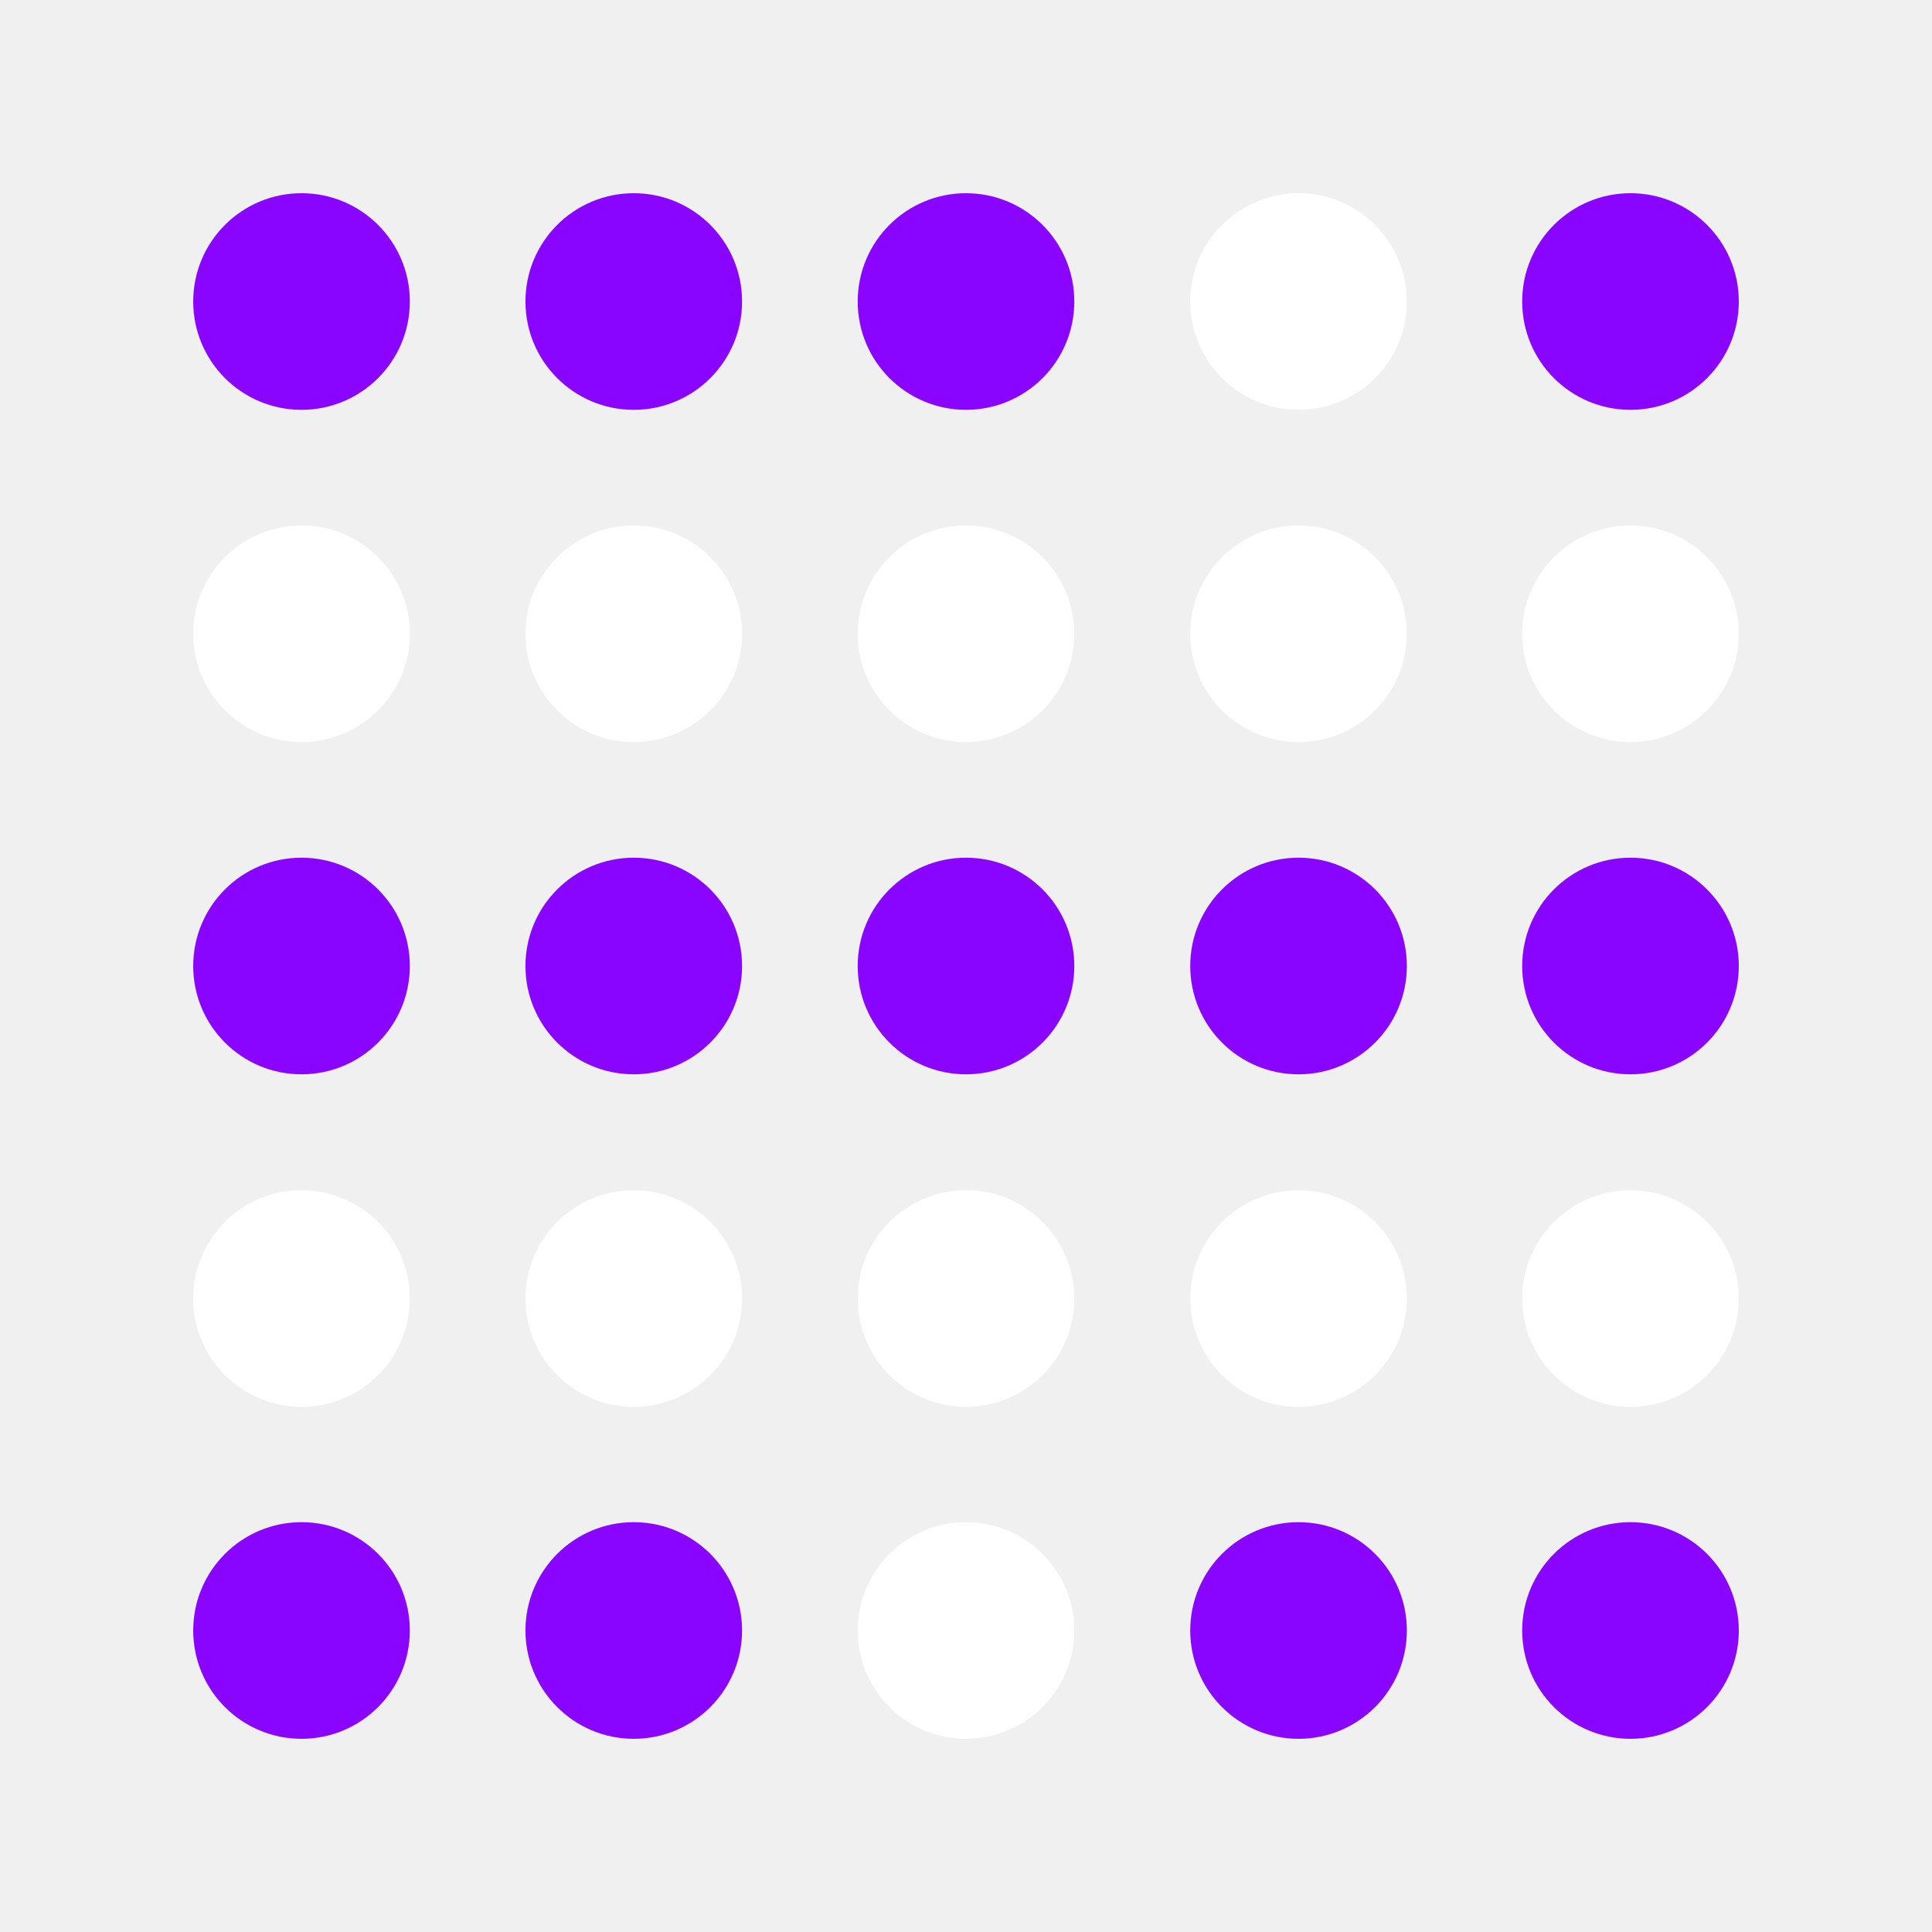
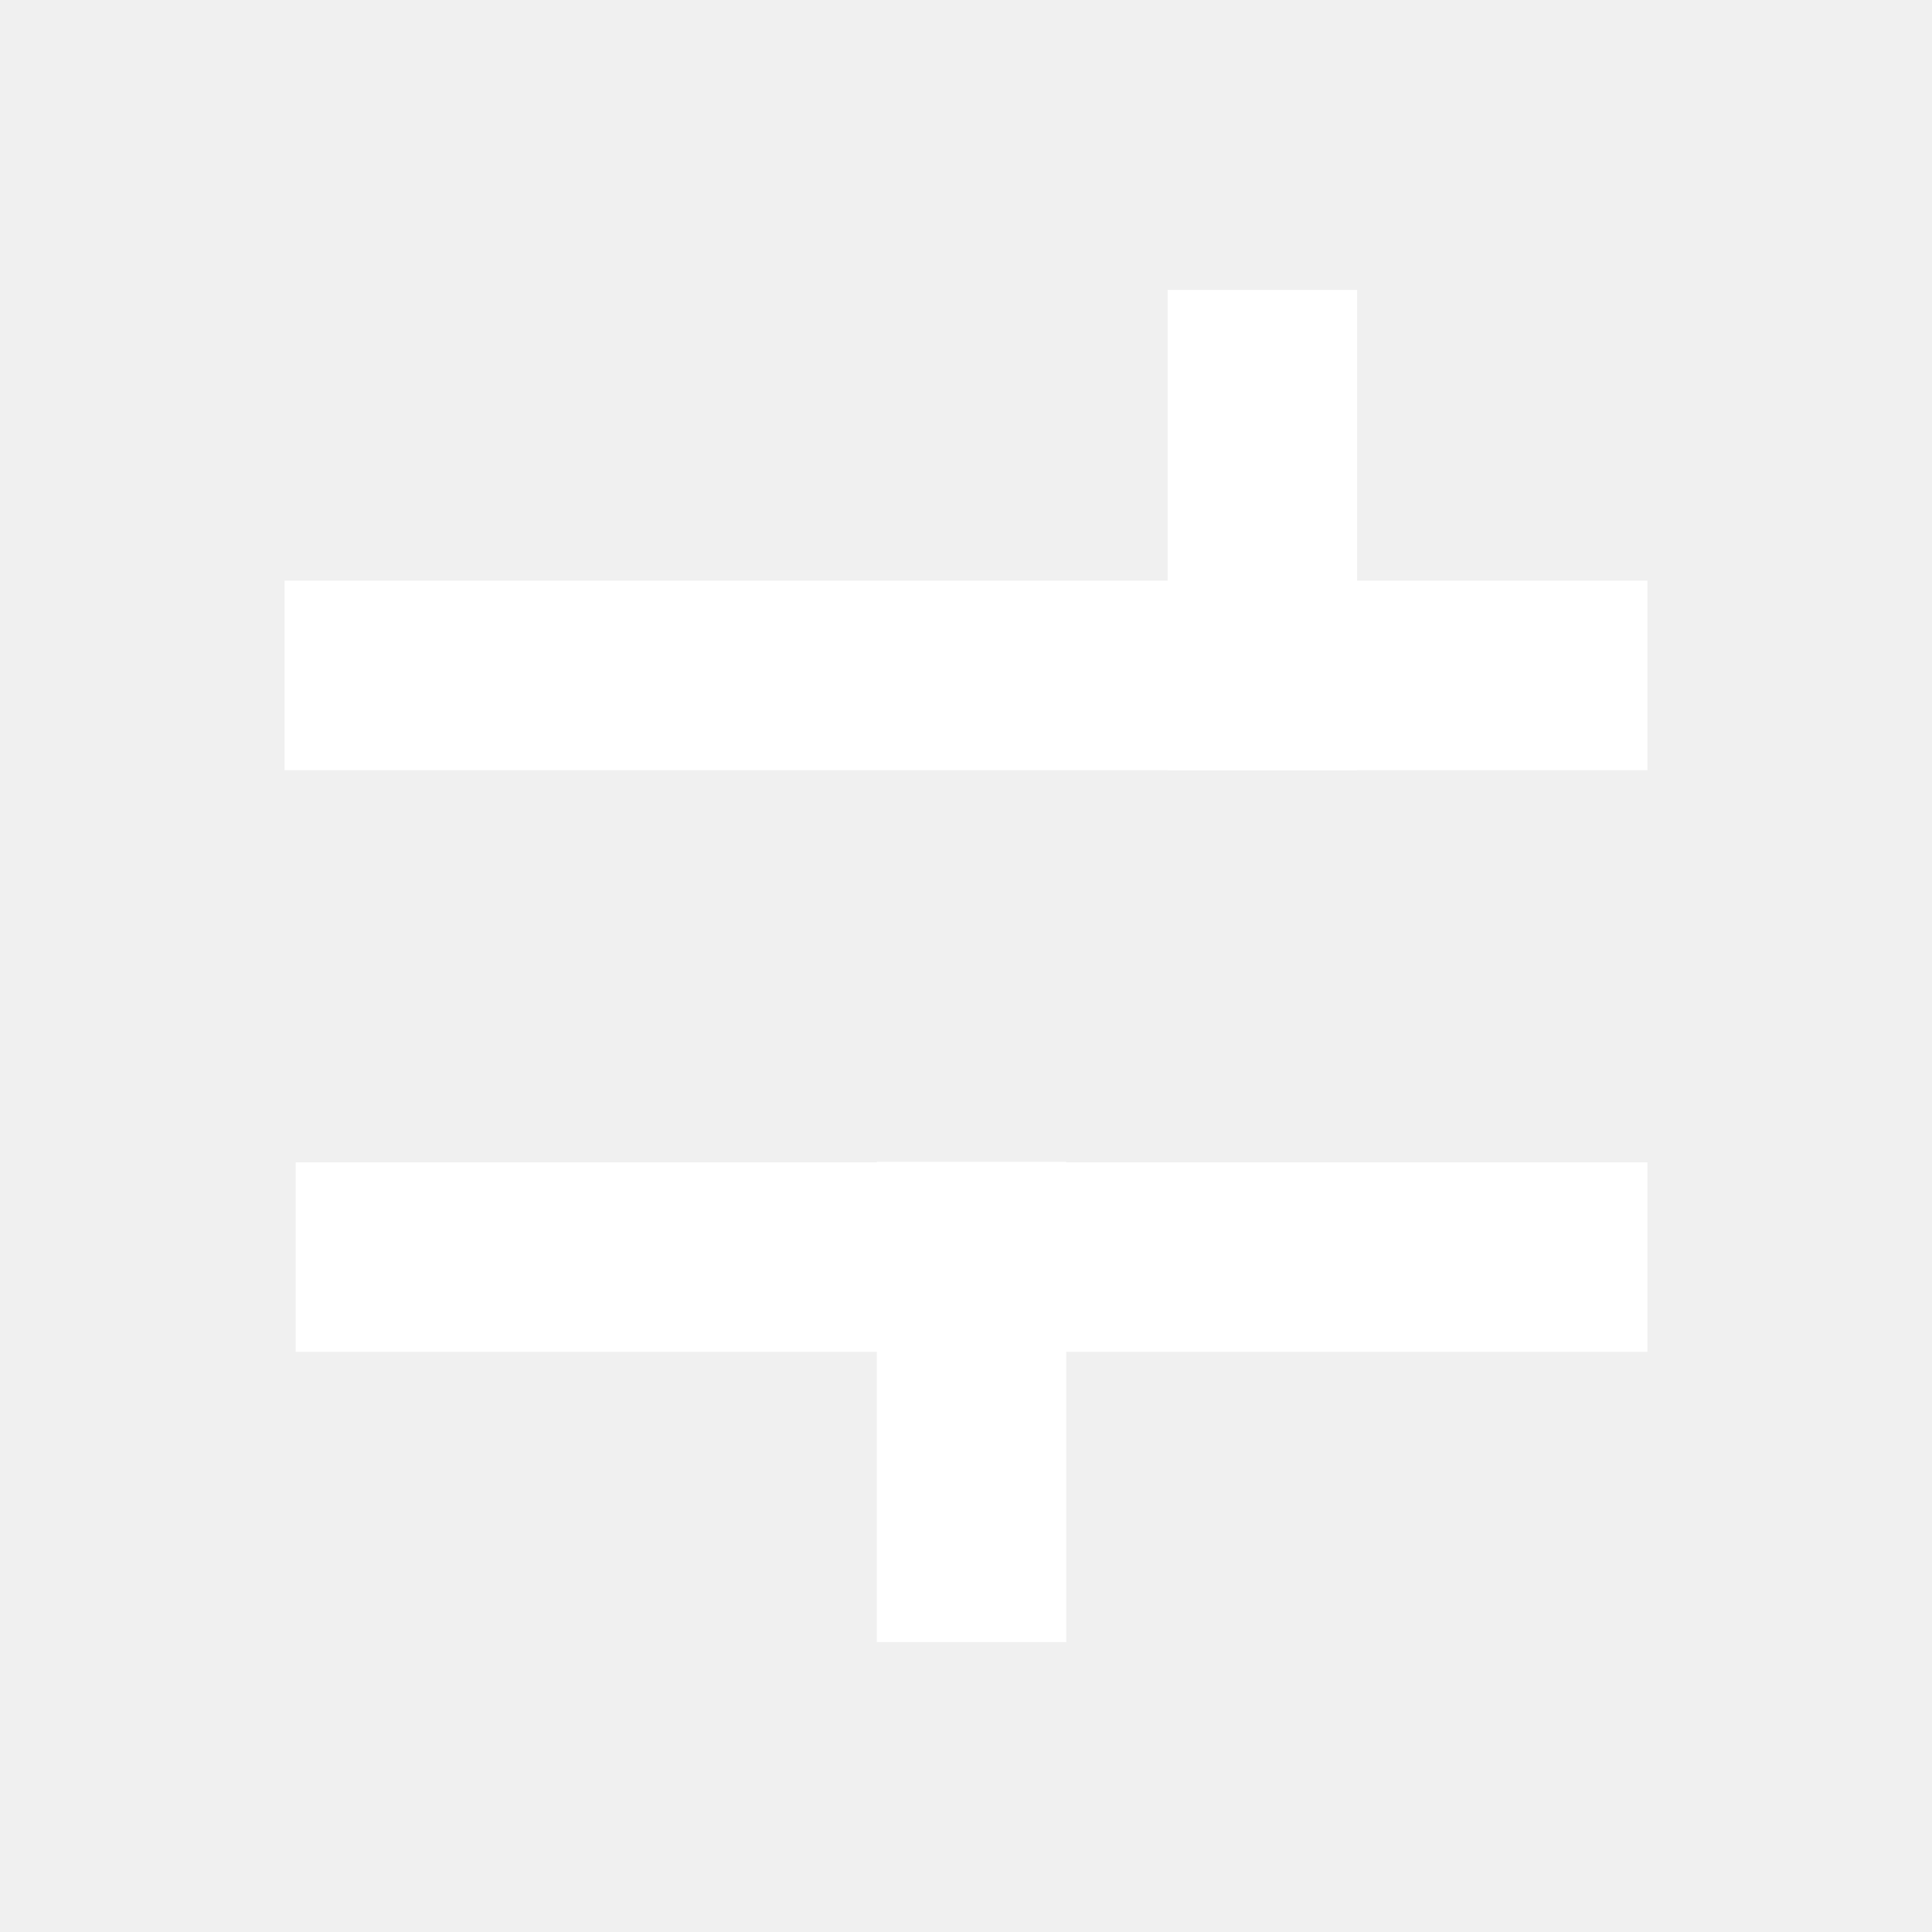
<svg xmlns="http://www.w3.org/2000/svg" width="500" zoomAndPan="magnify" viewBox="0 0 375 375" height="500" preserveAspectRatio="xMidYMid meet" version="1.0">
  <defs>
-     <clipPath id="3b0390c568">
-       <path d="M 37.5 37.5 L 79.547 37.5 L 79.547 79.547 L 37.5 79.547 Z M 37.5 37.5 " clip-rule="nonzero" />
+     <clipPath id="3d03acbf0b">
+       <path d="M 226.641 56.266 L 263.414 56.266 L 263.414 149.477 L 226.641 149.477 Z M 226.641 56.266 " clip-rule="nonzero" />
    </clipPath>
-     <clipPath id="c3233e48ac">
-       <path d="M 58.523 37.5 C 46.914 37.5 37.5 46.914 37.5 58.523 C 37.5 70.133 46.914 79.547 58.523 79.547 C 70.133 79.547 79.547 70.133 79.547 58.523 C 79.547 46.914 70.133 37.5 58.523 37.5 Z M 58.523 37.5 " clip-rule="nonzero" />
+     <clipPath id="f953088659">
+       <path d="M 0.641 0.266 L 37.414 0.266 L 37.414 93.477 L 0.641 93.477 Z M 0.641 0.266 " clip-rule="nonzero" />
    </clipPath>
-     <clipPath id="21256cf3ad">
-       <path d="M 0.5 0.5 L 42.547 0.5 L 42.547 42.547 L 0.5 42.547 Z M 0.5 0.5 " clip-rule="nonzero" />
+     <clipPath id="226d75ba6a">
+       <rect x="0" width="38" y="0" height="94" />
    </clipPath>
-     <clipPath id="59e4454ad4">
-       <path d="M 21.523 0.5 C 9.914 0.5 0.5 9.914 0.5 21.523 C 0.5 33.133 9.914 42.547 21.523 42.547 C 33.133 42.547 42.547 33.133 42.547 21.523 C 42.547 9.914 33.133 0.5 21.523 0.5 Z M 21.523 0.5 " clip-rule="nonzero" />
+     <clipPath id="7f79f6e032">
+       <path d="M 57.387 225.609 L 319.766 225.609 L 319.766 262.383 L 57.387 262.383 Z M 57.387 225.609 " clip-rule="nonzero" />
    </clipPath>
-     <clipPath id="2586109bd4">
-       <rect x="0" width="43" y="0" height="43" />
+     <clipPath id="175f48a4f5">
+       <path d="M 0.387 0.609 L 262.766 0.609 L 262.766 37.383 L 0.387 37.383 Z M 0.387 0.609 " clip-rule="nonzero" />
    </clipPath>
-     <clipPath id="b66da7f05c">
-       <path d="M 295.453 37.5 L 337.5 37.5 L 337.5 79.547 L 295.453 79.547 Z M 295.453 37.5 " clip-rule="nonzero" />
+     <clipPath id="90b98c1983">
+       <rect x="0" width="263" y="0" height="38" />
    </clipPath>
-     <clipPath id="35646a2aea">
-       <path d="M 316.477 37.5 C 304.867 37.5 295.453 46.914 295.453 58.523 C 295.453 70.133 304.867 79.547 316.477 79.547 C 328.086 79.547 337.5 70.133 337.5 58.523 C 337.5 46.914 328.086 37.5 316.477 37.5 Z M 316.477 37.5 " clip-rule="nonzero" />
+     <clipPath id="8465eecf0b">
+       <path d="M 170.188 225.523 L 206.961 225.523 L 206.961 318.734 L 170.188 318.734 Z M 170.188 225.523 " clip-rule="nonzero" />
    </clipPath>
-     <clipPath id="79af10859d">
-       <path d="M 0.453 0.5 L 42.5 0.5 L 42.5 42.547 L 0.453 42.547 Z M 0.453 0.5 " clip-rule="nonzero" />
+     <clipPath id="88901584ac">
+       <path d="M 0.188 0.523 L 36.961 0.523 L 36.961 93.734 L 0.188 93.734 Z M 0.188 0.523 " clip-rule="nonzero" />
    </clipPath>
-     <clipPath id="98b2615138">
-       <path d="M 21.477 0.5 C 9.867 0.5 0.453 9.914 0.453 21.523 C 0.453 33.133 9.867 42.547 21.477 42.547 C 33.086 42.547 42.5 33.133 42.5 21.523 C 42.5 9.914 33.086 0.5 21.477 0.5 Z M 21.477 0.5 " clip-rule="nonzero" />
+     <clipPath id="44a1708cc1">
+       <rect x="0" width="37" y="0" height="94" />
    </clipPath>
-     <clipPath id="0e48af8548">
-       <rect x="0" width="43" y="0" height="43" />
+     <clipPath id="e7451848ee">
+       <path d="M 55.234 112.703 L 319.766 112.703 L 319.766 149.477 L 55.234 149.477 Z M 55.234 112.703 " clip-rule="nonzero" />
    </clipPath>
-     <clipPath id="ee942a89da">
-       <path d="M 231.023 37.5 L 273.07 37.5 L 273.07 79.547 L 231.023 79.547 Z M 231.023 37.5 " clip-rule="nonzero" />
+     <clipPath id="7a990ce37e">
+       <path d="M 0.234 0.703 L 264.766 0.703 L 264.766 37.477 L 0.234 37.477 Z M 0.234 0.703 " clip-rule="nonzero" />
    </clipPath>
-     <clipPath id="58432e2f48">
-       <path d="M 252.047 37.5 C 240.434 37.5 231.023 46.914 231.023 58.523 C 231.023 70.133 240.434 79.547 252.047 79.547 C 263.656 79.547 273.07 70.133 273.07 58.523 C 273.07 46.914 263.656 37.5 252.047 37.5 Z M 252.047 37.5 " clip-rule="nonzero" />
-     </clipPath>
-     <clipPath id="016d85b9a5">
-       <path d="M 0.023 0.5 L 42.07 0.5 L 42.07 42.547 L 0.023 42.547 Z M 0.023 0.5 " clip-rule="nonzero" />
-     </clipPath>
-     <clipPath id="c6ef9adaf4">
-       <path d="M 21.047 0.5 C 9.434 0.5 0.023 9.914 0.023 21.523 C 0.023 33.133 9.434 42.547 21.047 42.547 C 32.656 42.547 42.07 33.133 42.07 21.523 C 42.07 9.914 32.656 0.5 21.047 0.5 Z M 21.047 0.5 " clip-rule="nonzero" />
-     </clipPath>
-     <clipPath id="9a8d2cd2ef">
-       <rect x="0" width="43" y="0" height="43" />
-     </clipPath>
-     <clipPath id="30ca840f4a">
-       <path d="M 166.477 37.5 L 208.523 37.5 L 208.523 79.547 L 166.477 79.547 Z M 166.477 37.5 " clip-rule="nonzero" />
-     </clipPath>
-     <clipPath id="0d910f3d7e">
-       <path d="M 187.5 37.5 C 175.891 37.5 166.477 46.914 166.477 58.523 C 166.477 70.133 175.891 79.547 187.5 79.547 C 199.109 79.547 208.523 70.133 208.523 58.523 C 208.523 46.914 199.109 37.5 187.5 37.5 Z M 187.5 37.5 " clip-rule="nonzero" />
-     </clipPath>
-     <clipPath id="f9193f0aaf">
-       <path d="M 0.477 0.5 L 42.523 0.5 L 42.523 42.547 L 0.477 42.547 Z M 0.477 0.5 " clip-rule="nonzero" />
-     </clipPath>
-     <clipPath id="ca442c0e69">
-       <path d="M 21.5 0.5 C 9.891 0.5 0.477 9.914 0.477 21.523 C 0.477 33.133 9.891 42.547 21.5 42.547 C 33.109 42.547 42.523 33.133 42.523 21.523 C 42.523 9.914 33.109 0.5 21.5 0.5 Z M 21.5 0.5 " clip-rule="nonzero" />
-     </clipPath>
-     <clipPath id="14aa26e81f">
-       <rect x="0" width="43" y="0" height="43" />
-     </clipPath>
-     <clipPath id="b2d0cb6947">
-       <path d="M 101.988 37.5 L 144.035 37.5 L 144.035 79.547 L 101.988 79.547 Z M 101.988 37.5 " clip-rule="nonzero" />
-     </clipPath>
-     <clipPath id="7d9a5a00c0">
-       <path d="M 123.012 37.5 C 111.402 37.5 101.988 46.914 101.988 58.523 C 101.988 70.133 111.402 79.547 123.012 79.547 C 134.621 79.547 144.035 70.133 144.035 58.523 C 144.035 46.914 134.621 37.5 123.012 37.5 Z M 123.012 37.5 " clip-rule="nonzero" />
-     </clipPath>
-     <clipPath id="bdb4a64020">
-       <path d="M 0.988 0.5 L 43.035 0.5 L 43.035 42.547 L 0.988 42.547 Z M 0.988 0.5 " clip-rule="nonzero" />
-     </clipPath>
-     <clipPath id="163343d0df">
-       <path d="M 22.012 0.5 C 10.402 0.5 0.988 9.914 0.988 21.523 C 0.988 33.133 10.402 42.547 22.012 42.547 C 33.621 42.547 43.035 33.133 43.035 21.523 C 43.035 9.914 33.621 0.5 22.012 0.5 Z M 22.012 0.5 " clip-rule="nonzero" />
-     </clipPath>
-     <clipPath id="e224d4d96a">
-       <rect x="0" width="44" y="0" height="43" />
-     </clipPath>
-     <clipPath id="b3336ad867">
-       <path d="M 37.5 295.453 L 79.547 295.453 L 79.547 337.5 L 37.5 337.5 Z M 37.5 295.453 " clip-rule="nonzero" />
-     </clipPath>
-     <clipPath id="a0e01bb86c">
-       <path d="M 58.523 295.453 C 46.914 295.453 37.5 304.867 37.5 316.477 C 37.5 328.086 46.914 337.5 58.523 337.5 C 70.133 337.5 79.547 328.086 79.547 316.477 C 79.547 304.867 70.133 295.453 58.523 295.453 Z M 58.523 295.453 " clip-rule="nonzero" />
-     </clipPath>
-     <clipPath id="ec52e10f8f">
-       <path d="M 0.5 0.453 L 42.547 0.453 L 42.547 42.5 L 0.5 42.5 Z M 0.5 0.453 " clip-rule="nonzero" />
-     </clipPath>
-     <clipPath id="b16e47bd81">
-       <path d="M 21.523 0.453 C 9.914 0.453 0.5 9.867 0.5 21.477 C 0.5 33.086 9.914 42.5 21.523 42.5 C 33.133 42.5 42.547 33.086 42.547 21.477 C 42.547 9.867 33.133 0.453 21.523 0.453 Z M 21.523 0.453 " clip-rule="nonzero" />
-     </clipPath>
-     <clipPath id="1ea9496761">
-       <rect x="0" width="43" y="0" height="43" />
-     </clipPath>
-     <clipPath id="82745931a3">
-       <path d="M 295.453 295.453 L 337.5 295.453 L 337.5 337.5 L 295.453 337.5 Z M 295.453 295.453 " clip-rule="nonzero" />
-     </clipPath>
-     <clipPath id="c5f416702e">
-       <path d="M 316.477 295.453 C 304.867 295.453 295.453 304.867 295.453 316.477 C 295.453 328.086 304.867 337.5 316.477 337.5 C 328.086 337.5 337.5 328.086 337.5 316.477 C 337.5 304.867 328.086 295.453 316.477 295.453 Z M 316.477 295.453 " clip-rule="nonzero" />
-     </clipPath>
-     <clipPath id="3d9cea533c">
-       <path d="M 0.453 0.453 L 42.5 0.453 L 42.5 42.5 L 0.453 42.5 Z M 0.453 0.453 " clip-rule="nonzero" />
-     </clipPath>
-     <clipPath id="8075882d4f">
-       <path d="M 21.477 0.453 C 9.867 0.453 0.453 9.867 0.453 21.477 C 0.453 33.086 9.867 42.5 21.477 42.5 C 33.086 42.5 42.5 33.086 42.5 21.477 C 42.5 9.867 33.086 0.453 21.477 0.453 Z M 21.477 0.453 " clip-rule="nonzero" />
-     </clipPath>
-     <clipPath id="5f83fd8eda">
-       <rect x="0" width="43" y="0" height="43" />
-     </clipPath>
-     <clipPath id="88140c0584">
-       <path d="M 231.023 295.453 L 273.07 295.453 L 273.07 337.5 L 231.023 337.5 Z M 231.023 295.453 " clip-rule="nonzero" />
-     </clipPath>
-     <clipPath id="e70b2abaa2">
-       <path d="M 252.047 295.453 C 240.434 295.453 231.023 304.867 231.023 316.477 C 231.023 328.086 240.434 337.5 252.047 337.5 C 263.656 337.5 273.07 328.086 273.07 316.477 C 273.07 304.867 263.656 295.453 252.047 295.453 Z M 252.047 295.453 " clip-rule="nonzero" />
-     </clipPath>
-     <clipPath id="14750dbd85">
-       <path d="M 0.023 0.453 L 42.07 0.453 L 42.07 42.5 L 0.023 42.5 Z M 0.023 0.453 " clip-rule="nonzero" />
-     </clipPath>
-     <clipPath id="b4deccdbbd">
-       <path d="M 21.047 0.453 C 9.434 0.453 0.023 9.867 0.023 21.477 C 0.023 33.086 9.434 42.5 21.047 42.5 C 32.656 42.5 42.07 33.086 42.07 21.477 C 42.07 9.867 32.656 0.453 21.047 0.453 Z M 21.047 0.453 " clip-rule="nonzero" />
-     </clipPath>
-     <clipPath id="0a06939df9">
-       <rect x="0" width="43" y="0" height="43" />
-     </clipPath>
-     <clipPath id="8ddcf9a364">
-       <path d="M 166.477 295.453 L 208.523 295.453 L 208.523 337.5 L 166.477 337.5 Z M 166.477 295.453 " clip-rule="nonzero" />
-     </clipPath>
-     <clipPath id="8e5a3a2ef6">
-       <path d="M 187.5 295.453 C 175.891 295.453 166.477 304.867 166.477 316.477 C 166.477 328.086 175.891 337.5 187.5 337.5 C 199.109 337.5 208.523 328.086 208.523 316.477 C 208.523 304.867 199.109 295.453 187.5 295.453 Z M 187.5 295.453 " clip-rule="nonzero" />
-     </clipPath>
-     <clipPath id="be6539bdcf">
-       <path d="M 0.477 0.453 L 42.523 0.453 L 42.523 42.5 L 0.477 42.5 Z M 0.477 0.453 " clip-rule="nonzero" />
-     </clipPath>
-     <clipPath id="f38e0825c1">
-       <path d="M 21.5 0.453 C 9.891 0.453 0.477 9.867 0.477 21.477 C 0.477 33.086 9.891 42.5 21.5 42.5 C 33.109 42.5 42.523 33.086 42.523 21.477 C 42.523 9.867 33.109 0.453 21.5 0.453 Z M 21.5 0.453 " clip-rule="nonzero" />
-     </clipPath>
-     <clipPath id="70e643d898">
-       <rect x="0" width="43" y="0" height="43" />
-     </clipPath>
-     <clipPath id="c2799861d1">
-       <path d="M 101.988 295.453 L 144.035 295.453 L 144.035 337.5 L 101.988 337.5 Z M 101.988 295.453 " clip-rule="nonzero" />
-     </clipPath>
-     <clipPath id="ef66cf176c">
-       <path d="M 123.012 295.453 C 111.402 295.453 101.988 304.867 101.988 316.477 C 101.988 328.086 111.402 337.5 123.012 337.5 C 134.621 337.5 144.035 328.086 144.035 316.477 C 144.035 304.867 134.621 295.453 123.012 295.453 Z M 123.012 295.453 " clip-rule="nonzero" />
-     </clipPath>
-     <clipPath id="7a6e1915b8">
-       <path d="M 0.988 0.453 L 43.035 0.453 L 43.035 42.5 L 0.988 42.5 Z M 0.988 0.453 " clip-rule="nonzero" />
-     </clipPath>
-     <clipPath id="4b6e5d5453">
-       <path d="M 22.012 0.453 C 10.402 0.453 0.988 9.867 0.988 21.477 C 0.988 33.086 10.402 42.5 22.012 42.5 C 33.621 42.5 43.035 33.086 43.035 21.477 C 43.035 9.867 33.621 0.453 22.012 0.453 Z M 22.012 0.453 " clip-rule="nonzero" />
-     </clipPath>
-     <clipPath id="d51015c42c">
-       <rect x="0" width="44" y="0" height="43" />
-     </clipPath>
-     <clipPath id="88531867c7">
-       <path d="M 37.5 166.477 L 79.547 166.477 L 79.547 208.523 L 37.5 208.523 Z M 37.5 166.477 " clip-rule="nonzero" />
-     </clipPath>
-     <clipPath id="b8053c8654">
-       <path d="M 58.523 166.477 C 46.914 166.477 37.5 175.891 37.5 187.5 C 37.5 199.109 46.914 208.523 58.523 208.523 C 70.133 208.523 79.547 199.109 79.547 187.5 C 79.547 175.891 70.133 166.477 58.523 166.477 Z M 58.523 166.477 " clip-rule="nonzero" />
-     </clipPath>
-     <clipPath id="98c6a86ab7">
-       <path d="M 0.5 0.477 L 42.547 0.477 L 42.547 42.523 L 0.5 42.523 Z M 0.5 0.477 " clip-rule="nonzero" />
-     </clipPath>
-     <clipPath id="79015b0e28">
-       <path d="M 21.523 0.477 C 9.914 0.477 0.5 9.891 0.5 21.5 C 0.5 33.109 9.914 42.523 21.523 42.523 C 33.133 42.523 42.547 33.109 42.547 21.5 C 42.547 9.891 33.133 0.477 21.523 0.477 Z M 21.523 0.477 " clip-rule="nonzero" />
-     </clipPath>
-     <clipPath id="fb47c452d7">
-       <rect x="0" width="43" y="0" height="43" />
-     </clipPath>
-     <clipPath id="657ad1744b">
-       <path d="M 295.453 166.477 L 337.5 166.477 L 337.5 208.523 L 295.453 208.523 Z M 295.453 166.477 " clip-rule="nonzero" />
-     </clipPath>
-     <clipPath id="5ab16f2dfa">
-       <path d="M 316.477 166.477 C 304.867 166.477 295.453 175.891 295.453 187.5 C 295.453 199.109 304.867 208.523 316.477 208.523 C 328.086 208.523 337.5 199.109 337.5 187.5 C 337.5 175.891 328.086 166.477 316.477 166.477 Z M 316.477 166.477 " clip-rule="nonzero" />
-     </clipPath>
-     <clipPath id="bfe224e9ea">
-       <path d="M 0.453 0.477 L 42.5 0.477 L 42.5 42.523 L 0.453 42.523 Z M 0.453 0.477 " clip-rule="nonzero" />
-     </clipPath>
-     <clipPath id="c7c6dbc2a1">
-       <path d="M 21.477 0.477 C 9.867 0.477 0.453 9.891 0.453 21.5 C 0.453 33.109 9.867 42.523 21.477 42.523 C 33.086 42.523 42.5 33.109 42.5 21.5 C 42.5 9.891 33.086 0.477 21.477 0.477 Z M 21.477 0.477 " clip-rule="nonzero" />
-     </clipPath>
-     <clipPath id="fdeb39f7d6">
-       <rect x="0" width="43" y="0" height="43" />
-     </clipPath>
-     <clipPath id="a969904d2a">
-       <path d="M 231.023 166.477 L 273.07 166.477 L 273.07 208.523 L 231.023 208.523 Z M 231.023 166.477 " clip-rule="nonzero" />
-     </clipPath>
-     <clipPath id="3205243ec5">
-       <path d="M 252.047 166.477 C 240.434 166.477 231.023 175.891 231.023 187.5 C 231.023 199.109 240.434 208.523 252.047 208.523 C 263.656 208.523 273.07 199.109 273.07 187.5 C 273.07 175.891 263.656 166.477 252.047 166.477 Z M 252.047 166.477 " clip-rule="nonzero" />
-     </clipPath>
-     <clipPath id="321da83f9f">
-       <path d="M 0.023 0.477 L 42.07 0.477 L 42.07 42.523 L 0.023 42.523 Z M 0.023 0.477 " clip-rule="nonzero" />
-     </clipPath>
-     <clipPath id="b5d691f616">
-       <path d="M 21.047 0.477 C 9.434 0.477 0.023 9.891 0.023 21.5 C 0.023 33.109 9.434 42.523 21.047 42.523 C 32.656 42.523 42.07 33.109 42.07 21.5 C 42.07 9.891 32.656 0.477 21.047 0.477 Z M 21.047 0.477 " clip-rule="nonzero" />
-     </clipPath>
-     <clipPath id="3edabc01ac">
-       <rect x="0" width="43" y="0" height="43" />
-     </clipPath>
-     <clipPath id="814641903c">
-       <path d="M 166.477 166.477 L 208.523 166.477 L 208.523 208.523 L 166.477 208.523 Z M 166.477 166.477 " clip-rule="nonzero" />
-     </clipPath>
-     <clipPath id="389b5179ba">
-       <path d="M 187.5 166.477 C 175.891 166.477 166.477 175.891 166.477 187.5 C 166.477 199.109 175.891 208.523 187.5 208.523 C 199.109 208.523 208.523 199.109 208.523 187.5 C 208.523 175.891 199.109 166.477 187.5 166.477 Z M 187.5 166.477 " clip-rule="nonzero" />
-     </clipPath>
-     <clipPath id="145fc811fb">
-       <path d="M 0.477 0.477 L 42.523 0.477 L 42.523 42.523 L 0.477 42.523 Z M 0.477 0.477 " clip-rule="nonzero" />
-     </clipPath>
-     <clipPath id="caec055628">
-       <path d="M 21.5 0.477 C 9.891 0.477 0.477 9.891 0.477 21.5 C 0.477 33.109 9.891 42.523 21.5 42.523 C 33.109 42.523 42.523 33.109 42.523 21.5 C 42.523 9.891 33.109 0.477 21.5 0.477 Z M 21.5 0.477 " clip-rule="nonzero" />
-     </clipPath>
-     <clipPath id="0e345b378e">
-       <rect x="0" width="43" y="0" height="43" />
-     </clipPath>
-     <clipPath id="a6dad00b24">
-       <path d="M 101.988 166.477 L 144.035 166.477 L 144.035 208.523 L 101.988 208.523 Z M 101.988 166.477 " clip-rule="nonzero" />
-     </clipPath>
-     <clipPath id="920dc5f15e">
-       <path d="M 123.012 166.477 C 111.402 166.477 101.988 175.891 101.988 187.5 C 101.988 199.109 111.402 208.523 123.012 208.523 C 134.621 208.523 144.035 199.109 144.035 187.5 C 144.035 175.891 134.621 166.477 123.012 166.477 Z M 123.012 166.477 " clip-rule="nonzero" />
-     </clipPath>
-     <clipPath id="6c0c9357fd">
-       <path d="M 0.988 0.477 L 43.035 0.477 L 43.035 42.523 L 0.988 42.523 Z M 0.988 0.477 " clip-rule="nonzero" />
-     </clipPath>
-     <clipPath id="f0188678c3">
-       <path d="M 22.012 0.477 C 10.402 0.477 0.988 9.891 0.988 21.5 C 0.988 33.109 10.402 42.523 22.012 42.523 C 33.621 42.523 43.035 33.109 43.035 21.5 C 43.035 9.891 33.621 0.477 22.012 0.477 Z M 22.012 0.477 " clip-rule="nonzero" />
-     </clipPath>
-     <clipPath id="7576d5bb79">
-       <rect x="0" width="44" y="0" height="43" />
-     </clipPath>
-     <clipPath id="c50214824c">
-       <path d="M 37.5 101.988 L 79.547 101.988 L 79.547 144.035 L 37.5 144.035 Z M 37.5 101.988 " clip-rule="nonzero" />
-     </clipPath>
-     <clipPath id="f6d6f2a879">
-       <path d="M 58.523 101.988 C 46.914 101.988 37.5 111.402 37.5 123.012 C 37.5 134.621 46.914 144.035 58.523 144.035 C 70.133 144.035 79.547 134.621 79.547 123.012 C 79.547 111.402 70.133 101.988 58.523 101.988 Z M 58.523 101.988 " clip-rule="nonzero" />
-     </clipPath>
-     <clipPath id="087b11c71a">
-       <path d="M 0.5 0.988 L 42.547 0.988 L 42.547 43.035 L 0.5 43.035 Z M 0.5 0.988 " clip-rule="nonzero" />
-     </clipPath>
-     <clipPath id="18c13d5ed0">
-       <path d="M 21.523 0.988 C 9.914 0.988 0.5 10.402 0.5 22.012 C 0.5 33.621 9.914 43.035 21.523 43.035 C 33.133 43.035 42.547 33.621 42.547 22.012 C 42.547 10.402 33.133 0.988 21.523 0.988 Z M 21.523 0.988 " clip-rule="nonzero" />
-     </clipPath>
-     <clipPath id="a36dda0e04">
-       <rect x="0" width="43" y="0" height="44" />
-     </clipPath>
-     <clipPath id="ccbb93f041">
-       <path d="M 295.453 101.988 L 337.5 101.988 L 337.5 144.035 L 295.453 144.035 Z M 295.453 101.988 " clip-rule="nonzero" />
-     </clipPath>
-     <clipPath id="8edb202839">
-       <path d="M 316.477 101.988 C 304.867 101.988 295.453 111.402 295.453 123.012 C 295.453 134.621 304.867 144.035 316.477 144.035 C 328.086 144.035 337.5 134.621 337.5 123.012 C 337.5 111.402 328.086 101.988 316.477 101.988 Z M 316.477 101.988 " clip-rule="nonzero" />
-     </clipPath>
-     <clipPath id="cbe3aa4384">
-       <path d="M 0.453 0.988 L 42.5 0.988 L 42.5 43.035 L 0.453 43.035 Z M 0.453 0.988 " clip-rule="nonzero" />
-     </clipPath>
-     <clipPath id="f6e5dd46e7">
-       <path d="M 21.477 0.988 C 9.867 0.988 0.453 10.402 0.453 22.012 C 0.453 33.621 9.867 43.035 21.477 43.035 C 33.086 43.035 42.5 33.621 42.5 22.012 C 42.5 10.402 33.086 0.988 21.477 0.988 Z M 21.477 0.988 " clip-rule="nonzero" />
-     </clipPath>
-     <clipPath id="49aca8d900">
-       <rect x="0" width="43" y="0" height="44" />
-     </clipPath>
-     <clipPath id="8c1a659560">
-       <path d="M 231.023 101.988 L 273.07 101.988 L 273.07 144.035 L 231.023 144.035 Z M 231.023 101.988 " clip-rule="nonzero" />
-     </clipPath>
-     <clipPath id="4fc42a15cc">
-       <path d="M 252.047 101.988 C 240.434 101.988 231.023 111.402 231.023 123.012 C 231.023 134.621 240.434 144.035 252.047 144.035 C 263.656 144.035 273.07 134.621 273.07 123.012 C 273.07 111.402 263.656 101.988 252.047 101.988 Z M 252.047 101.988 " clip-rule="nonzero" />
-     </clipPath>
-     <clipPath id="cfb4dd6493">
-       <path d="M 0.023 0.988 L 42.07 0.988 L 42.07 43.035 L 0.023 43.035 Z M 0.023 0.988 " clip-rule="nonzero" />
-     </clipPath>
-     <clipPath id="7d9fe41112">
-       <path d="M 21.047 0.988 C 9.434 0.988 0.023 10.402 0.023 22.012 C 0.023 33.621 9.434 43.035 21.047 43.035 C 32.656 43.035 42.07 33.621 42.07 22.012 C 42.07 10.402 32.656 0.988 21.047 0.988 Z M 21.047 0.988 " clip-rule="nonzero" />
-     </clipPath>
-     <clipPath id="b094056fc2">
-       <rect x="0" width="43" y="0" height="44" />
-     </clipPath>
-     <clipPath id="22eb5e7906">
-       <path d="M 166.477 101.988 L 208.523 101.988 L 208.523 144.035 L 166.477 144.035 Z M 166.477 101.988 " clip-rule="nonzero" />
-     </clipPath>
-     <clipPath id="a55d87b2ba">
-       <path d="M 187.5 101.988 C 175.891 101.988 166.477 111.402 166.477 123.012 C 166.477 134.621 175.891 144.035 187.5 144.035 C 199.109 144.035 208.523 134.621 208.523 123.012 C 208.523 111.402 199.109 101.988 187.5 101.988 Z M 187.5 101.988 " clip-rule="nonzero" />
-     </clipPath>
-     <clipPath id="34ffc12654">
-       <path d="M 0.477 0.988 L 42.523 0.988 L 42.523 43.035 L 0.477 43.035 Z M 0.477 0.988 " clip-rule="nonzero" />
-     </clipPath>
-     <clipPath id="bd320d613e">
-       <path d="M 21.5 0.988 C 9.891 0.988 0.477 10.402 0.477 22.012 C 0.477 33.621 9.891 43.035 21.5 43.035 C 33.109 43.035 42.523 33.621 42.523 22.012 C 42.523 10.402 33.109 0.988 21.5 0.988 Z M 21.5 0.988 " clip-rule="nonzero" />
-     </clipPath>
-     <clipPath id="463d029322">
-       <rect x="0" width="43" y="0" height="44" />
-     </clipPath>
-     <clipPath id="ced24e6469">
-       <path d="M 101.988 101.988 L 144.035 101.988 L 144.035 144.035 L 101.988 144.035 Z M 101.988 101.988 " clip-rule="nonzero" />
-     </clipPath>
-     <clipPath id="3e3353261b">
-       <path d="M 123.012 101.988 C 111.402 101.988 101.988 111.402 101.988 123.012 C 101.988 134.621 111.402 144.035 123.012 144.035 C 134.621 144.035 144.035 134.621 144.035 123.012 C 144.035 111.402 134.621 101.988 123.012 101.988 Z M 123.012 101.988 " clip-rule="nonzero" />
-     </clipPath>
-     <clipPath id="980cc1bb3c">
-       <path d="M 0.988 0.988 L 43.035 0.988 L 43.035 43.035 L 0.988 43.035 Z M 0.988 0.988 " clip-rule="nonzero" />
-     </clipPath>
-     <clipPath id="eb6af4b6ec">
-       <path d="M 22.012 0.988 C 10.402 0.988 0.988 10.402 0.988 22.012 C 0.988 33.621 10.402 43.035 22.012 43.035 C 33.621 43.035 43.035 33.621 43.035 22.012 C 43.035 10.402 33.621 0.988 22.012 0.988 Z M 22.012 0.988 " clip-rule="nonzero" />
-     </clipPath>
-     <clipPath id="ea45afe12c">
-       <rect x="0" width="44" y="0" height="44" />
-     </clipPath>
-     <clipPath id="cd00d9efbc">
-       <path d="M 37.5 231.023 L 79.547 231.023 L 79.547 273.07 L 37.5 273.07 Z M 37.5 231.023 " clip-rule="nonzero" />
-     </clipPath>
-     <clipPath id="30e50d2992">
-       <path d="M 58.523 231.023 C 46.914 231.023 37.5 240.434 37.5 252.047 C 37.5 263.656 46.914 273.07 58.523 273.07 C 70.133 273.07 79.547 263.656 79.547 252.047 C 79.547 240.434 70.133 231.023 58.523 231.023 Z M 58.523 231.023 " clip-rule="nonzero" />
-     </clipPath>
-     <clipPath id="1a5b856a67">
-       <path d="M 0.5 0.023 L 42.547 0.023 L 42.547 42.07 L 0.5 42.07 Z M 0.5 0.023 " clip-rule="nonzero" />
-     </clipPath>
-     <clipPath id="de0d571f9d">
-       <path d="M 21.523 0.023 C 9.914 0.023 0.5 9.434 0.5 21.047 C 0.5 32.656 9.914 42.07 21.523 42.07 C 33.133 42.07 42.547 32.656 42.547 21.047 C 42.547 9.434 33.133 0.023 21.523 0.023 Z M 21.523 0.023 " clip-rule="nonzero" />
-     </clipPath>
-     <clipPath id="f0675978ce">
-       <rect x="0" width="43" y="0" height="43" />
-     </clipPath>
-     <clipPath id="0d663df01c">
-       <path d="M 295.453 231.023 L 337.5 231.023 L 337.5 273.07 L 295.453 273.07 Z M 295.453 231.023 " clip-rule="nonzero" />
-     </clipPath>
-     <clipPath id="3473b0d5fe">
-       <path d="M 316.477 231.023 C 304.867 231.023 295.453 240.434 295.453 252.047 C 295.453 263.656 304.867 273.07 316.477 273.07 C 328.086 273.07 337.5 263.656 337.5 252.047 C 337.5 240.434 328.086 231.023 316.477 231.023 Z M 316.477 231.023 " clip-rule="nonzero" />
-     </clipPath>
-     <clipPath id="b2d4ff358b">
-       <path d="M 0.453 0.023 L 42.5 0.023 L 42.5 42.07 L 0.453 42.07 Z M 0.453 0.023 " clip-rule="nonzero" />
-     </clipPath>
-     <clipPath id="73ba7f9ee4">
-       <path d="M 21.477 0.023 C 9.867 0.023 0.453 9.434 0.453 21.047 C 0.453 32.656 9.867 42.07 21.477 42.07 C 33.086 42.07 42.5 32.656 42.5 21.047 C 42.5 9.434 33.086 0.023 21.477 0.023 Z M 21.477 0.023 " clip-rule="nonzero" />
-     </clipPath>
-     <clipPath id="1217098a83">
-       <rect x="0" width="43" y="0" height="43" />
-     </clipPath>
-     <clipPath id="321c468201">
-       <path d="M 231.023 231.023 L 273.07 231.023 L 273.07 273.07 L 231.023 273.07 Z M 231.023 231.023 " clip-rule="nonzero" />
-     </clipPath>
-     <clipPath id="e4f714f749">
-       <path d="M 252.047 231.023 C 240.434 231.023 231.023 240.434 231.023 252.047 C 231.023 263.656 240.434 273.07 252.047 273.07 C 263.656 273.07 273.07 263.656 273.07 252.047 C 273.07 240.434 263.656 231.023 252.047 231.023 Z M 252.047 231.023 " clip-rule="nonzero" />
-     </clipPath>
-     <clipPath id="e274151bd1">
-       <path d="M 0.023 0.023 L 42.07 0.023 L 42.07 42.07 L 0.023 42.07 Z M 0.023 0.023 " clip-rule="nonzero" />
-     </clipPath>
-     <clipPath id="26cc21eb51">
-       <path d="M 21.047 0.023 C 9.434 0.023 0.023 9.434 0.023 21.047 C 0.023 32.656 9.434 42.07 21.047 42.07 C 32.656 42.07 42.07 32.656 42.07 21.047 C 42.07 9.434 32.656 0.023 21.047 0.023 Z M 21.047 0.023 " clip-rule="nonzero" />
-     </clipPath>
-     <clipPath id="50a2b332c3">
-       <rect x="0" width="43" y="0" height="43" />
-     </clipPath>
-     <clipPath id="fef2de8a0e">
-       <path d="M 166.477 231.023 L 208.523 231.023 L 208.523 273.07 L 166.477 273.07 Z M 166.477 231.023 " clip-rule="nonzero" />
-     </clipPath>
-     <clipPath id="255c1c9347">
-       <path d="M 187.5 231.023 C 175.891 231.023 166.477 240.434 166.477 252.047 C 166.477 263.656 175.891 273.07 187.5 273.07 C 199.109 273.07 208.523 263.656 208.523 252.047 C 208.523 240.434 199.109 231.023 187.5 231.023 Z M 187.5 231.023 " clip-rule="nonzero" />
-     </clipPath>
-     <clipPath id="4758560371">
-       <path d="M 0.477 0.023 L 42.523 0.023 L 42.523 42.07 L 0.477 42.07 Z M 0.477 0.023 " clip-rule="nonzero" />
-     </clipPath>
-     <clipPath id="2577c1aeed">
-       <path d="M 21.5 0.023 C 9.891 0.023 0.477 9.434 0.477 21.047 C 0.477 32.656 9.891 42.07 21.5 42.07 C 33.109 42.07 42.523 32.656 42.523 21.047 C 42.523 9.434 33.109 0.023 21.5 0.023 Z M 21.5 0.023 " clip-rule="nonzero" />
-     </clipPath>
-     <clipPath id="09884fb420">
-       <rect x="0" width="43" y="0" height="43" />
-     </clipPath>
-     <clipPath id="355cc30697">
-       <path d="M 101.988 231.023 L 144.035 231.023 L 144.035 273.07 L 101.988 273.07 Z M 101.988 231.023 " clip-rule="nonzero" />
-     </clipPath>
-     <clipPath id="b32c45630c">
-       <path d="M 123.012 231.023 C 111.402 231.023 101.988 240.434 101.988 252.047 C 101.988 263.656 111.402 273.07 123.012 273.07 C 134.621 273.07 144.035 263.656 144.035 252.047 C 144.035 240.434 134.621 231.023 123.012 231.023 Z M 123.012 231.023 " clip-rule="nonzero" />
-     </clipPath>
-     <clipPath id="51bcafbf72">
-       <path d="M 0.988 0.023 L 43.035 0.023 L 43.035 42.07 L 0.988 42.07 Z M 0.988 0.023 " clip-rule="nonzero" />
-     </clipPath>
-     <clipPath id="9da34022f4">
-       <path d="M 22.012 0.023 C 10.402 0.023 0.988 9.434 0.988 21.047 C 0.988 32.656 10.402 42.07 22.012 42.07 C 33.621 42.07 43.035 32.656 43.035 21.047 C 43.035 9.434 33.621 0.023 22.012 0.023 Z M 22.012 0.023 " clip-rule="nonzero" />
-     </clipPath>
-     <clipPath id="3fb06f9c14">
-       <rect x="0" width="44" y="0" height="43" />
+     <clipPath id="e4c091524e">
+       <rect x="0" width="265" y="0" height="38" />
    </clipPath>
  </defs>
-   <g clip-path="url(#3b0390c568)">
-     <g clip-path="url(#c3233e48ac)">
-       <g transform="matrix(1, 0, 0, 1, 37, 37)">
-         <g clip-path="url(#2586109bd4)">
-           <g clip-path="url(#21256cf3ad)">
-             <g clip-path="url(#59e4454ad4)">
-               <path fill="#8a05ff" d="M 0.5 0.5 L 42.547 0.5 L 42.547 42.547 L 0.5 42.547 Z M 0.5 0.5 " fill-opacity="1" fill-rule="nonzero" />
-             </g>
-           </g>
+   <g clip-path="url(#3d03acbf0b)">
+     <g transform="matrix(1, 0, 0, 1, 226, 56)">
+       <g clip-path="url(#226d75ba6a)">
+         <g clip-path="url(#f953088659)">
+           <path fill="#ffffff" d="M 0.641 0.266 L 37.414 0.266 L 37.414 93.492 L 0.641 93.492 Z M 0.641 0.266 " fill-opacity="1" fill-rule="nonzero" />
        </g>
      </g>
    </g>
  </g>
-   <g clip-path="url(#b66da7f05c)">
-     <g clip-path="url(#35646a2aea)">
-       <g transform="matrix(1, 0, 0, 1, 295, 37)">
-         <g clip-path="url(#0e48af8548)">
-           <g clip-path="url(#79af10859d)">
-             <g clip-path="url(#98b2615138)">
-               <path fill="#8a05ff" d="M 0.453 0.5 L 42.5 0.5 L 42.5 42.547 L 0.453 42.547 Z M 0.453 0.5 " fill-opacity="1" fill-rule="nonzero" />
-             </g>
-           </g>
+   <g clip-path="url(#7f79f6e032)">
+     <g transform="matrix(1, 0, 0, 1, 57, 225)">
+       <g clip-path="url(#90b98c1983)">
+         <g clip-path="url(#175f48a4f5)">
+           <path fill="#ffffff" d="M 0.387 0.609 L 262.828 0.609 L 262.828 37.383 L 0.387 37.383 Z M 0.387 0.609 " fill-opacity="1" fill-rule="nonzero" />
        </g>
      </g>
    </g>
  </g>
-   <g clip-path="url(#ee942a89da)">
-     <g clip-path="url(#58432e2f48)">
-       <g transform="matrix(1, 0, 0, 1, 231, 37)">
-         <g clip-path="url(#9a8d2cd2ef)">
-           <g clip-path="url(#016d85b9a5)">
-             <g clip-path="url(#c6ef9adaf4)">
-               <path fill="#ffffff" d="M 0.023 0.5 L 42.07 0.5 L 42.07 42.547 L 0.023 42.547 Z M 0.023 0.5 " fill-opacity="1" fill-rule="nonzero" />
-             </g>
-           </g>
+   <g clip-path="url(#8465eecf0b)">
+     <g transform="matrix(1, 0, 0, 1, 170, 225)">
+       <g clip-path="url(#44a1708cc1)">
+         <g clip-path="url(#88901584ac)">
+           <path fill="#ffffff" d="M 0.188 0.523 L 36.961 0.523 L 36.961 93.75 L 0.188 93.75 Z M 0.188 0.523 " fill-opacity="1" fill-rule="nonzero" />
        </g>
      </g>
    </g>
  </g>
-   <g clip-path="url(#30ca840f4a)">
-     <g clip-path="url(#0d910f3d7e)">
-       <g transform="matrix(1, 0, 0, 1, 166, 37)">
-         <g clip-path="url(#14aa26e81f)">
-           <g clip-path="url(#f9193f0aaf)">
-             <g clip-path="url(#ca442c0e69)">
-               <path fill="#8a05ff" d="M 0.477 0.5 L 42.523 0.5 L 42.523 42.547 L 0.477 42.547 Z M 0.477 0.5 " fill-opacity="1" fill-rule="nonzero" />
-             </g>
-           </g>
-         </g>
-       </g>
-     </g>
-   </g>
-   <g clip-path="url(#b2d0cb6947)">
-     <g clip-path="url(#7d9a5a00c0)">
-       <g transform="matrix(1, 0, 0, 1, 101, 37)">
-         <g clip-path="url(#e224d4d96a)">
-           <g clip-path="url(#bdb4a64020)">
-             <g clip-path="url(#163343d0df)">
-               <path fill="#8a05ff" d="M 0.988 0.5 L 43.035 0.5 L 43.035 42.547 L 0.988 42.547 Z M 0.988 0.5 " fill-opacity="1" fill-rule="nonzero" />
-             </g>
-           </g>
-         </g>
-       </g>
-     </g>
-   </g>
-   <g clip-path="url(#b3336ad867)">
-     <g clip-path="url(#a0e01bb86c)">
-       <g transform="matrix(1, 0, 0, 1, 37, 295)">
-         <g clip-path="url(#1ea9496761)">
-           <g clip-path="url(#ec52e10f8f)">
-             <g clip-path="url(#b16e47bd81)">
-               <path fill="#8a05ff" d="M 0.5 0.453 L 42.547 0.453 L 42.547 42.5 L 0.5 42.5 Z M 0.5 0.453 " fill-opacity="1" fill-rule="nonzero" />
-             </g>
-           </g>
-         </g>
-       </g>
-     </g>
-   </g>
-   <g clip-path="url(#82745931a3)">
-     <g clip-path="url(#c5f416702e)">
-       <g transform="matrix(1, 0, 0, 1, 295, 295)">
-         <g clip-path="url(#5f83fd8eda)">
-           <g clip-path="url(#3d9cea533c)">
-             <g clip-path="url(#8075882d4f)">
-               <path fill="#8a05ff" d="M 0.453 0.453 L 42.5 0.453 L 42.5 42.5 L 0.453 42.5 Z M 0.453 0.453 " fill-opacity="1" fill-rule="nonzero" />
-             </g>
-           </g>
-         </g>
-       </g>
-     </g>
-   </g>
-   <g clip-path="url(#88140c0584)">
-     <g clip-path="url(#e70b2abaa2)">
-       <g transform="matrix(1, 0, 0, 1, 231, 295)">
-         <g clip-path="url(#0a06939df9)">
-           <g clip-path="url(#14750dbd85)">
-             <g clip-path="url(#b4deccdbbd)">
-               <path fill="#8a05ff" d="M 0.023 0.453 L 42.07 0.453 L 42.07 42.5 L 0.023 42.5 Z M 0.023 0.453 " fill-opacity="1" fill-rule="nonzero" />
-             </g>
-           </g>
-         </g>
-       </g>
-     </g>
-   </g>
-   <g clip-path="url(#8ddcf9a364)">
-     <g clip-path="url(#8e5a3a2ef6)">
-       <g transform="matrix(1, 0, 0, 1, 166, 295)">
-         <g clip-path="url(#70e643d898)">
-           <g clip-path="url(#be6539bdcf)">
-             <g clip-path="url(#f38e0825c1)">
-               <path fill="#ffffff" d="M 0.477 0.453 L 42.523 0.453 L 42.523 42.5 L 0.477 42.5 Z M 0.477 0.453 " fill-opacity="1" fill-rule="nonzero" />
-             </g>
-           </g>
-         </g>
-       </g>
-     </g>
-   </g>
-   <g clip-path="url(#c2799861d1)">
-     <g clip-path="url(#ef66cf176c)">
-       <g transform="matrix(1, 0, 0, 1, 101, 295)">
-         <g clip-path="url(#d51015c42c)">
-           <g clip-path="url(#7a6e1915b8)">
-             <g clip-path="url(#4b6e5d5453)">
-               <path fill="#8a05ff" d="M 0.988 0.453 L 43.035 0.453 L 43.035 42.5 L 0.988 42.5 Z M 0.988 0.453 " fill-opacity="1" fill-rule="nonzero" />
-             </g>
-           </g>
-         </g>
-       </g>
-     </g>
-   </g>
-   <g clip-path="url(#88531867c7)">
-     <g clip-path="url(#b8053c8654)">
-       <g transform="matrix(1, 0, 0, 1, 37, 166)">
-         <g clip-path="url(#fb47c452d7)">
-           <g clip-path="url(#98c6a86ab7)">
-             <g clip-path="url(#79015b0e28)">
-               <path fill="#8a05ff" d="M 0.5 0.477 L 42.547 0.477 L 42.547 42.523 L 0.5 42.523 Z M 0.5 0.477 " fill-opacity="1" fill-rule="nonzero" />
-             </g>
-           </g>
-         </g>
-       </g>
-     </g>
-   </g>
-   <g clip-path="url(#657ad1744b)">
-     <g clip-path="url(#5ab16f2dfa)">
-       <g transform="matrix(1, 0, 0, 1, 295, 166)">
-         <g clip-path="url(#fdeb39f7d6)">
-           <g clip-path="url(#bfe224e9ea)">
-             <g clip-path="url(#c7c6dbc2a1)">
-               <path fill="#8a05ff" d="M 0.453 0.477 L 42.5 0.477 L 42.5 42.523 L 0.453 42.523 Z M 0.453 0.477 " fill-opacity="1" fill-rule="nonzero" />
-             </g>
-           </g>
-         </g>
-       </g>
-     </g>
-   </g>
-   <g clip-path="url(#a969904d2a)">
-     <g clip-path="url(#3205243ec5)">
-       <g transform="matrix(1, 0, 0, 1, 231, 166)">
-         <g clip-path="url(#3edabc01ac)">
-           <g clip-path="url(#321da83f9f)">
-             <g clip-path="url(#b5d691f616)">
-               <path fill="#8a05ff" d="M 0.023 0.477 L 42.07 0.477 L 42.07 42.523 L 0.023 42.523 Z M 0.023 0.477 " fill-opacity="1" fill-rule="nonzero" />
-             </g>
-           </g>
-         </g>
-       </g>
-     </g>
-   </g>
-   <g clip-path="url(#814641903c)">
-     <g clip-path="url(#389b5179ba)">
-       <g transform="matrix(1, 0, 0, 1, 166, 166)">
-         <g clip-path="url(#0e345b378e)">
-           <g clip-path="url(#145fc811fb)">
-             <g clip-path="url(#caec055628)">
-               <path fill="#8a05ff" d="M 0.477 0.477 L 42.523 0.477 L 42.523 42.523 L 0.477 42.523 Z M 0.477 0.477 " fill-opacity="1" fill-rule="nonzero" />
-             </g>
-           </g>
-         </g>
-       </g>
-     </g>
-   </g>
-   <g clip-path="url(#a6dad00b24)">
-     <g clip-path="url(#920dc5f15e)">
-       <g transform="matrix(1, 0, 0, 1, 101, 166)">
-         <g clip-path="url(#7576d5bb79)">
-           <g clip-path="url(#6c0c9357fd)">
-             <g clip-path="url(#f0188678c3)">
-               <path fill="#8a05ff" d="M 0.988 0.477 L 43.035 0.477 L 43.035 42.523 L 0.988 42.523 Z M 0.988 0.477 " fill-opacity="1" fill-rule="nonzero" />
-             </g>
-           </g>
-         </g>
-       </g>
-     </g>
-   </g>
-   <g clip-path="url(#c50214824c)">
-     <g clip-path="url(#f6d6f2a879)">
-       <g transform="matrix(1, 0, 0, 1, 37, 101)">
-         <g clip-path="url(#a36dda0e04)">
-           <g clip-path="url(#087b11c71a)">
-             <g clip-path="url(#18c13d5ed0)">
-               <path fill="#ffffff" d="M 0.5 0.988 L 42.547 0.988 L 42.547 43.035 L 0.5 43.035 Z M 0.5 0.988 " fill-opacity="1" fill-rule="nonzero" />
-             </g>
-           </g>
-         </g>
-       </g>
-     </g>
-   </g>
-   <g clip-path="url(#ccbb93f041)">
-     <g clip-path="url(#8edb202839)">
-       <g transform="matrix(1, 0, 0, 1, 295, 101)">
-         <g clip-path="url(#49aca8d900)">
-           <g clip-path="url(#cbe3aa4384)">
-             <g clip-path="url(#f6e5dd46e7)">
-               <path fill="#ffffff" d="M 0.453 0.988 L 42.5 0.988 L 42.5 43.035 L 0.453 43.035 Z M 0.453 0.988 " fill-opacity="1" fill-rule="nonzero" />
-             </g>
-           </g>
-         </g>
-       </g>
-     </g>
-   </g>
-   <g clip-path="url(#8c1a659560)">
-     <g clip-path="url(#4fc42a15cc)">
-       <g transform="matrix(1, 0, 0, 1, 231, 101)">
-         <g clip-path="url(#b094056fc2)">
-           <g clip-path="url(#cfb4dd6493)">
-             <g clip-path="url(#7d9fe41112)">
-               <path fill="#ffffff" d="M 0.023 0.988 L 42.07 0.988 L 42.07 43.035 L 0.023 43.035 Z M 0.023 0.988 " fill-opacity="1" fill-rule="nonzero" />
-             </g>
-           </g>
-         </g>
-       </g>
-     </g>
-   </g>
-   <g clip-path="url(#22eb5e7906)">
-     <g clip-path="url(#a55d87b2ba)">
-       <g transform="matrix(1, 0, 0, 1, 166, 101)">
-         <g clip-path="url(#463d029322)">
-           <g clip-path="url(#34ffc12654)">
-             <g clip-path="url(#bd320d613e)">
-               <path fill="#ffffff" d="M 0.477 0.988 L 42.523 0.988 L 42.523 43.035 L 0.477 43.035 Z M 0.477 0.988 " fill-opacity="1" fill-rule="nonzero" />
-             </g>
-           </g>
-         </g>
-       </g>
-     </g>
-   </g>
-   <g clip-path="url(#ced24e6469)">
-     <g clip-path="url(#3e3353261b)">
-       <g transform="matrix(1, 0, 0, 1, 101, 101)">
-         <g clip-path="url(#ea45afe12c)">
-           <g clip-path="url(#980cc1bb3c)">
-             <g clip-path="url(#eb6af4b6ec)">
-               <path fill="#ffffff" d="M 0.988 0.988 L 43.035 0.988 L 43.035 43.035 L 0.988 43.035 Z M 0.988 0.988 " fill-opacity="1" fill-rule="nonzero" />
-             </g>
-           </g>
-         </g>
-       </g>
-     </g>
-   </g>
-   <g clip-path="url(#cd00d9efbc)">
-     <g clip-path="url(#30e50d2992)">
-       <g transform="matrix(1, 0, 0, 1, 37, 231)">
-         <g clip-path="url(#f0675978ce)">
-           <g clip-path="url(#1a5b856a67)">
-             <g clip-path="url(#de0d571f9d)">
-               <path fill="#ffffff" d="M 0.5 0.023 L 42.547 0.023 L 42.547 42.07 L 0.5 42.07 Z M 0.5 0.023 " fill-opacity="1" fill-rule="nonzero" />
-             </g>
-           </g>
-         </g>
-       </g>
-     </g>
-   </g>
-   <g clip-path="url(#0d663df01c)">
-     <g clip-path="url(#3473b0d5fe)">
-       <g transform="matrix(1, 0, 0, 1, 295, 231)">
-         <g clip-path="url(#1217098a83)">
-           <g clip-path="url(#b2d4ff358b)">
-             <g clip-path="url(#73ba7f9ee4)">
-               <path fill="#ffffff" d="M 0.453 0.023 L 42.5 0.023 L 42.5 42.07 L 0.453 42.07 Z M 0.453 0.023 " fill-opacity="1" fill-rule="nonzero" />
-             </g>
-           </g>
-         </g>
-       </g>
-     </g>
-   </g>
-   <g clip-path="url(#321c468201)">
-     <g clip-path="url(#e4f714f749)">
-       <g transform="matrix(1, 0, 0, 1, 231, 231)">
-         <g clip-path="url(#50a2b332c3)">
-           <g clip-path="url(#e274151bd1)">
-             <g clip-path="url(#26cc21eb51)">
-               <path fill="#ffffff" d="M 0.023 0.023 L 42.07 0.023 L 42.07 42.07 L 0.023 42.07 Z M 0.023 0.023 " fill-opacity="1" fill-rule="nonzero" />
-             </g>
-           </g>
-         </g>
-       </g>
-     </g>
-   </g>
-   <g clip-path="url(#fef2de8a0e)">
-     <g clip-path="url(#255c1c9347)">
-       <g transform="matrix(1, 0, 0, 1, 166, 231)">
-         <g clip-path="url(#09884fb420)">
-           <g clip-path="url(#4758560371)">
-             <g clip-path="url(#2577c1aeed)">
-               <path fill="#ffffff" d="M 0.477 0.023 L 42.523 0.023 L 42.523 42.07 L 0.477 42.07 Z M 0.477 0.023 " fill-opacity="1" fill-rule="nonzero" />
-             </g>
-           </g>
-         </g>
-       </g>
-     </g>
-   </g>
-   <g clip-path="url(#355cc30697)">
-     <g clip-path="url(#b32c45630c)">
-       <g transform="matrix(1, 0, 0, 1, 101, 231)">
-         <g clip-path="url(#3fb06f9c14)">
-           <g clip-path="url(#51bcafbf72)">
-             <g clip-path="url(#9da34022f4)">
-               <path fill="#ffffff" d="M 0.988 0.023 L 43.035 0.023 L 43.035 42.07 L 0.988 42.07 Z M 0.988 0.023 " fill-opacity="1" fill-rule="nonzero" />
-             </g>
-           </g>
+   <g clip-path="url(#e7451848ee)">
+     <g transform="matrix(1, 0, 0, 1, 55, 112)">
+       <g clip-path="url(#e4c091524e)">
+         <g clip-path="url(#7a990ce37e)">
+           <path fill="#ffffff" d="M 0.234 0.703 L 264.832 0.703 L 264.832 37.477 L 0.234 37.477 Z M 0.234 0.703 " fill-opacity="1" fill-rule="nonzero" />
        </g>
      </g>
    </g>
  </g>
</svg>
